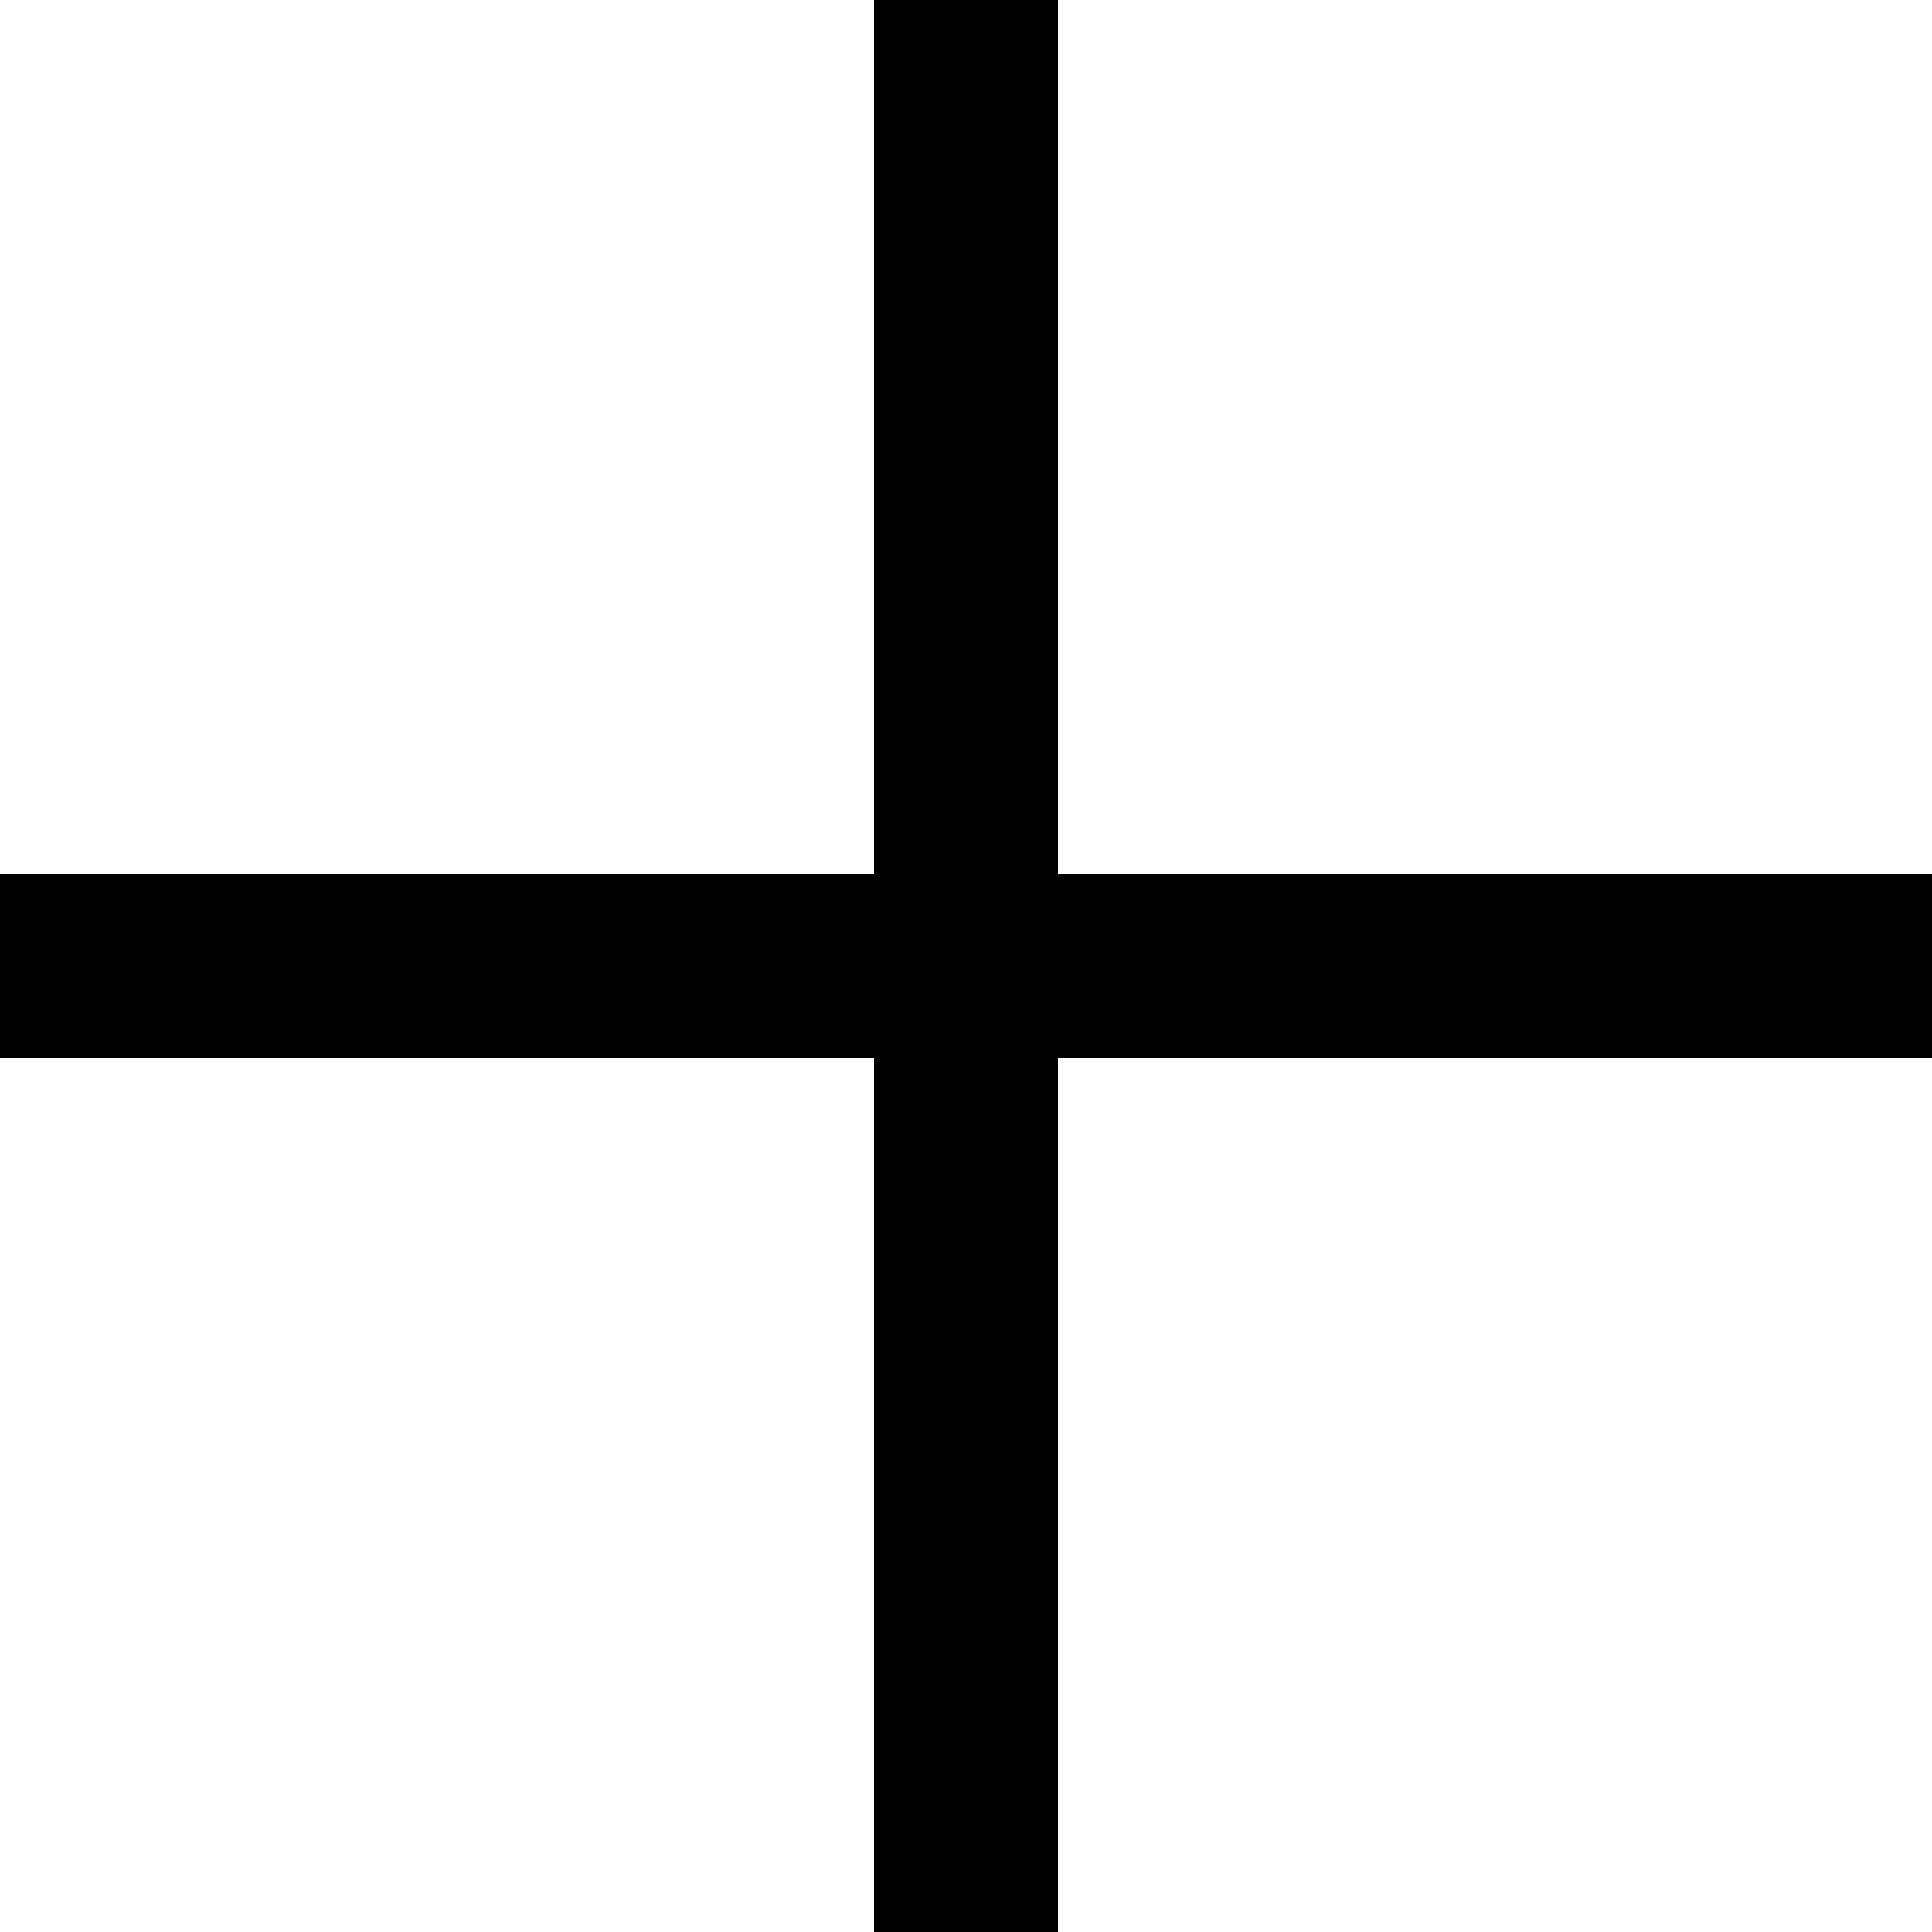
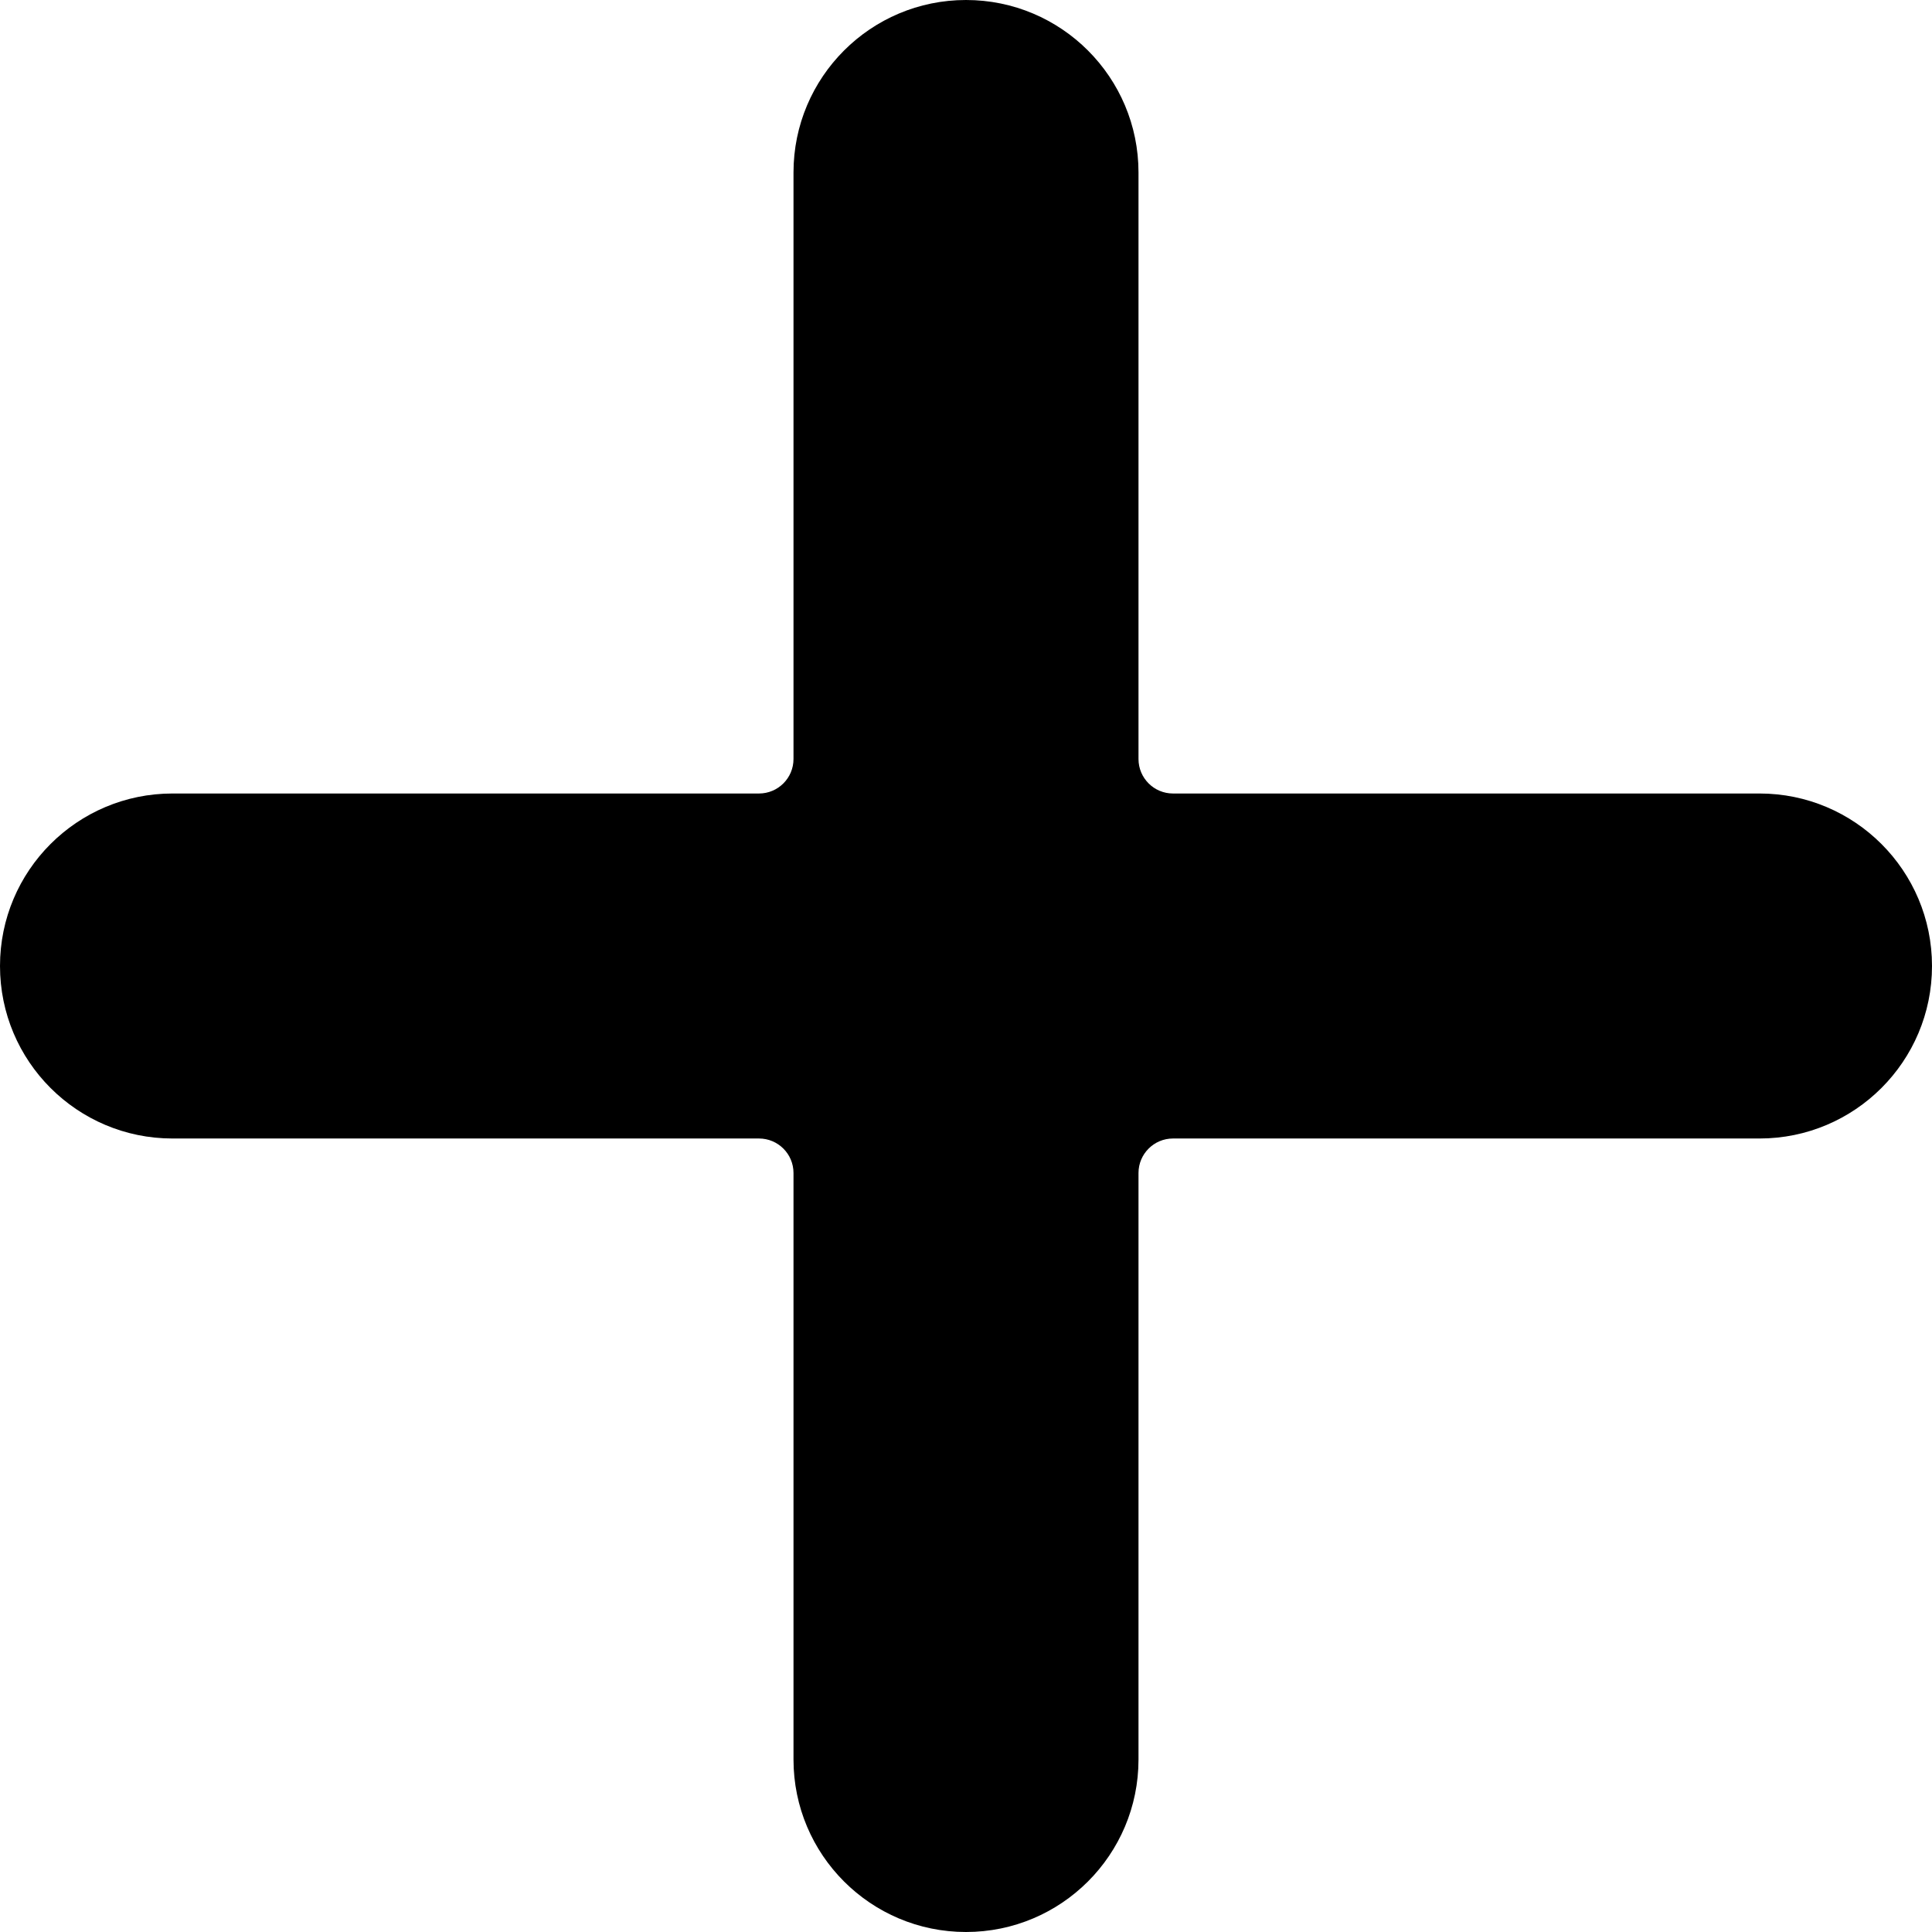
- <svg xmlns="http://www.w3.org/2000/svg" version="1.1" id="Capa_1" x="0px" y="0px" viewBox="0 0 42 42" xml:space="preserve">
-   <polygon points="42,19 23,19 23,0 19,0 19,19 0,19 0,23 19,23 19,42 23,42 23,23 42,23 " />
-   <g>
- </g>
-   <g>
- </g>
-   <g>
- </g>
-   <g>
- </g>
-   <g>
- </g>
-   <g>
- </g>
-   <g>
- </g>
-   <g>
- </g>
-   <g>
- </g>
-   <g>
- </g>
-   <g>
- </g>
-   <g>
- </g>
-   <g>
- </g>
-   <g>
- </g>
-   <g>
- </g>
+ <svg xmlns="http://www.w3.org/2000/svg" height="448pt" viewBox="0 0 448 448" width="448pt">
+   <path d="m408 184h-136c-4.418 0-8-3.582-8-8v-136c0-22.09-17.91-40-40-40s-40 17.91-40 40v136c0 4.418-3.582 8-8 8h-136c-22.09 0-40 17.91-40 40s17.91 40 40 40h136c4.418 0 8 3.582 8 8v136c0 22.09 17.91 40 40 40s40-17.91 40-40v-136c0-4.418 3.582-8 8-8h136c22.09 0 40-17.91 40-40s-17.91-40-40-40zm0 0" />
</svg>
